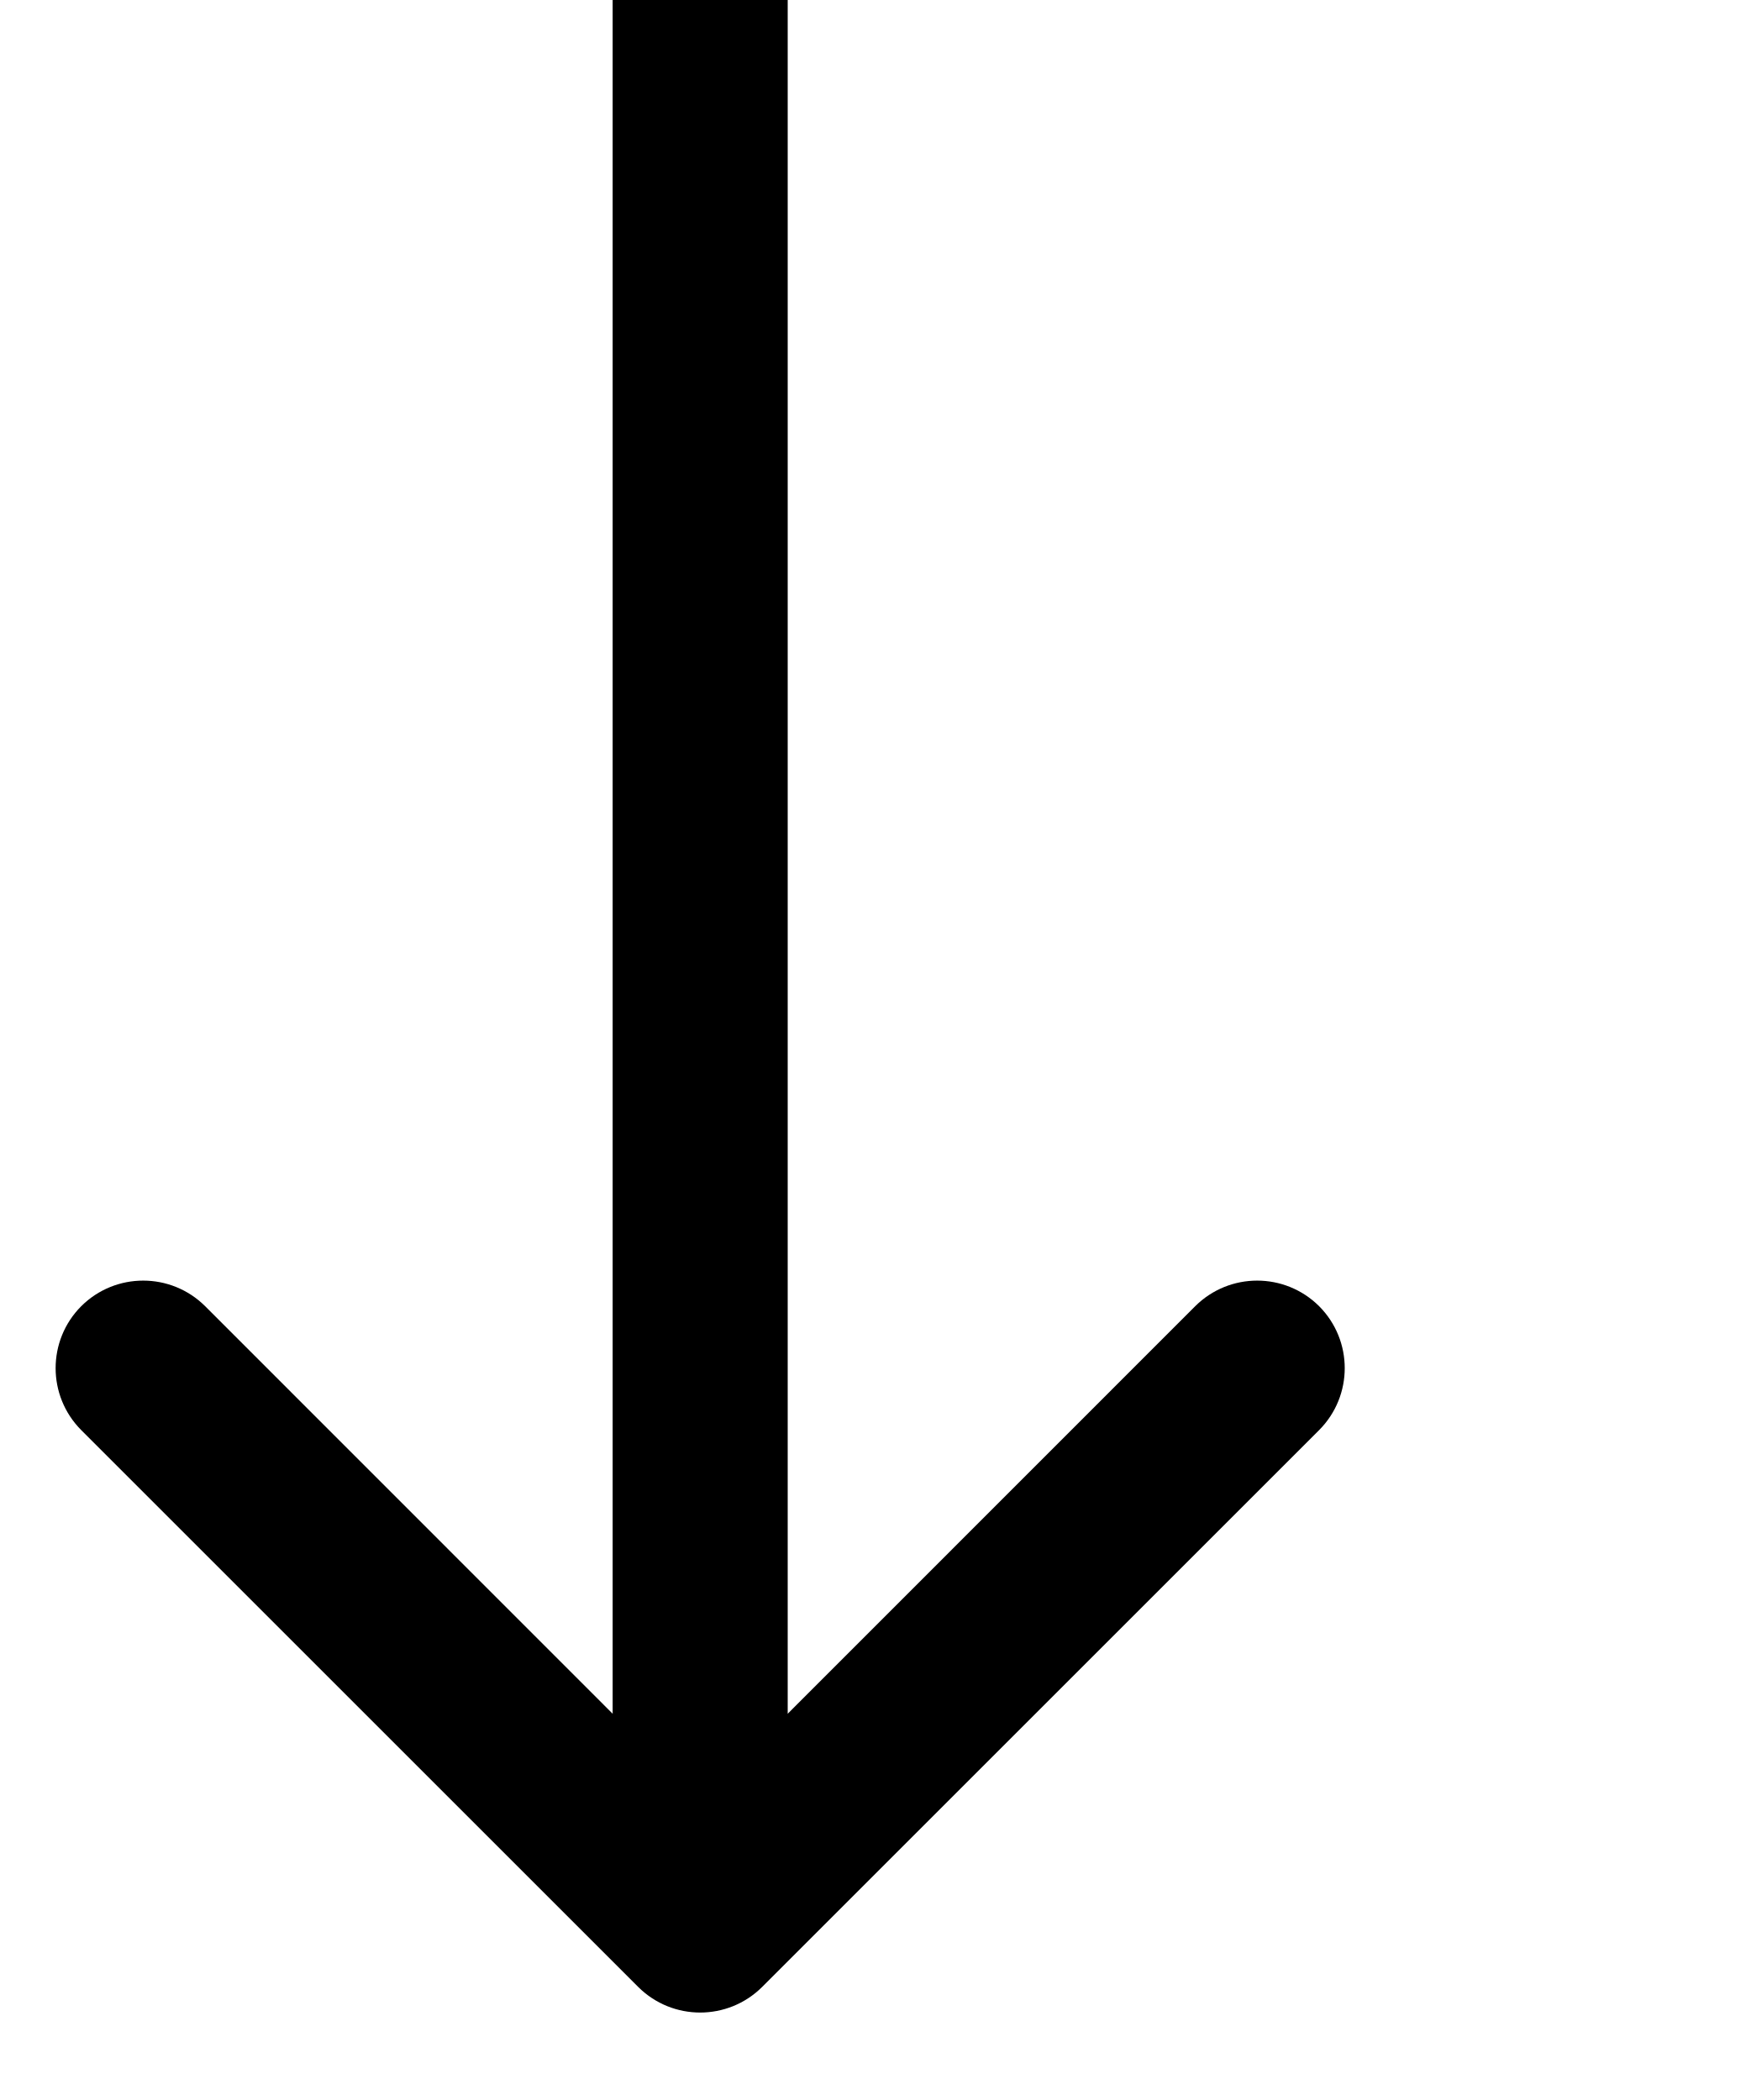
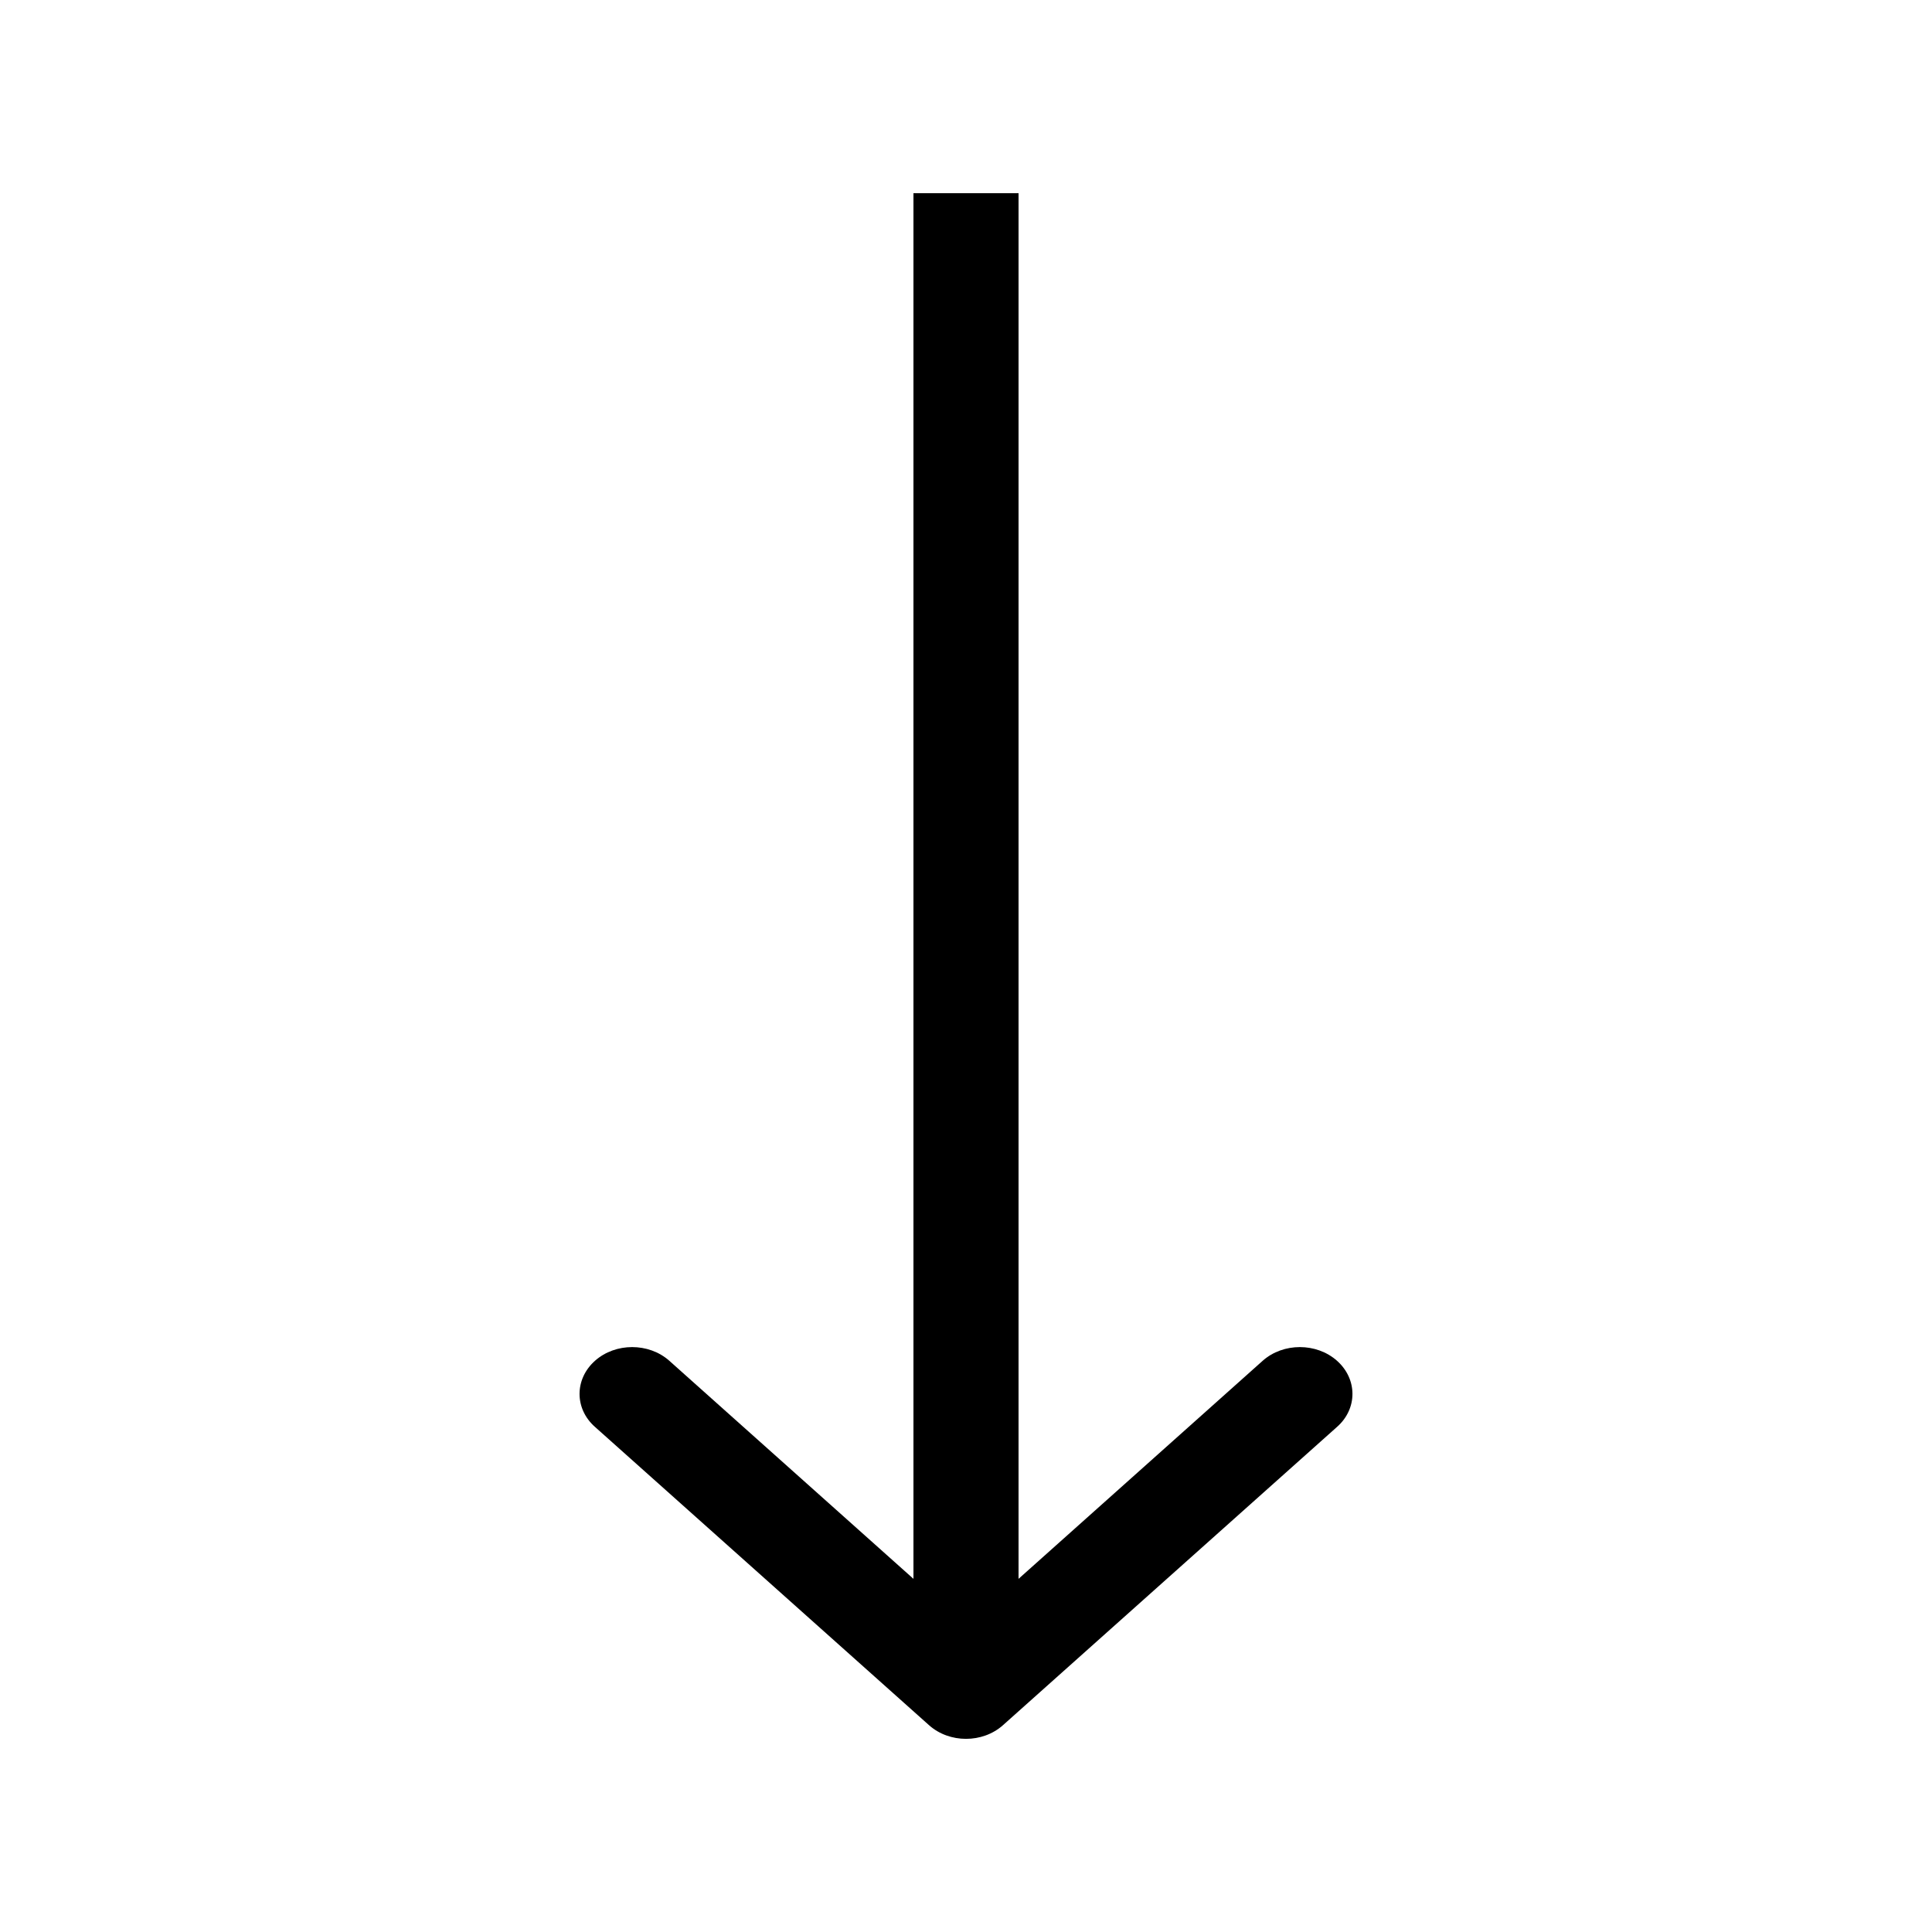
- <svg class="icon icon-caret" viewBox="0 0 10 12">
-   <path d="M3.646 11.354C3.842 11.549 4.158 11.549 4.354 11.354L7.536 8.172C7.731 7.976 7.731 7.66 7.536 7.464C7.34 7.269 7.024 7.269 6.828 7.464L4 10.293L1.172 7.464C0.976 7.269 0.66 7.269 0.464 7.464C0.269 7.66 0.269 7.976 0.464 8.172L3.646 11.354ZM3.5 -2.18557e-08L3.5 11L4.5 11L4.5 2.18557e-08L3.5 -2.18557e-08Z" fill="currentColor" />
+ <svg xmlns="http://www.w3.org/2000/svg" class="icon icon-caret" viewBox="0 0 10 10" fill="none">
+   <path fill-rule="evenodd" clip-rule="evenodd" d="M6.92 7.386L5.192 8.929C5.086 9.024 4.914 9.024 4.808 8.929L3.08 7.386C2.973 7.292 2.973 7.138 3.08 7.043C3.186 6.949 3.358 6.949 3.464 7.043L4.728 8.172L4.728 1L5.272 1L5.272 8.172L6.536 7.043C6.642 6.949 6.814 6.949 6.92 7.043C7.027 7.138 7.027 7.292 6.92 7.386Z" fill="currentColor" />
</svg>
